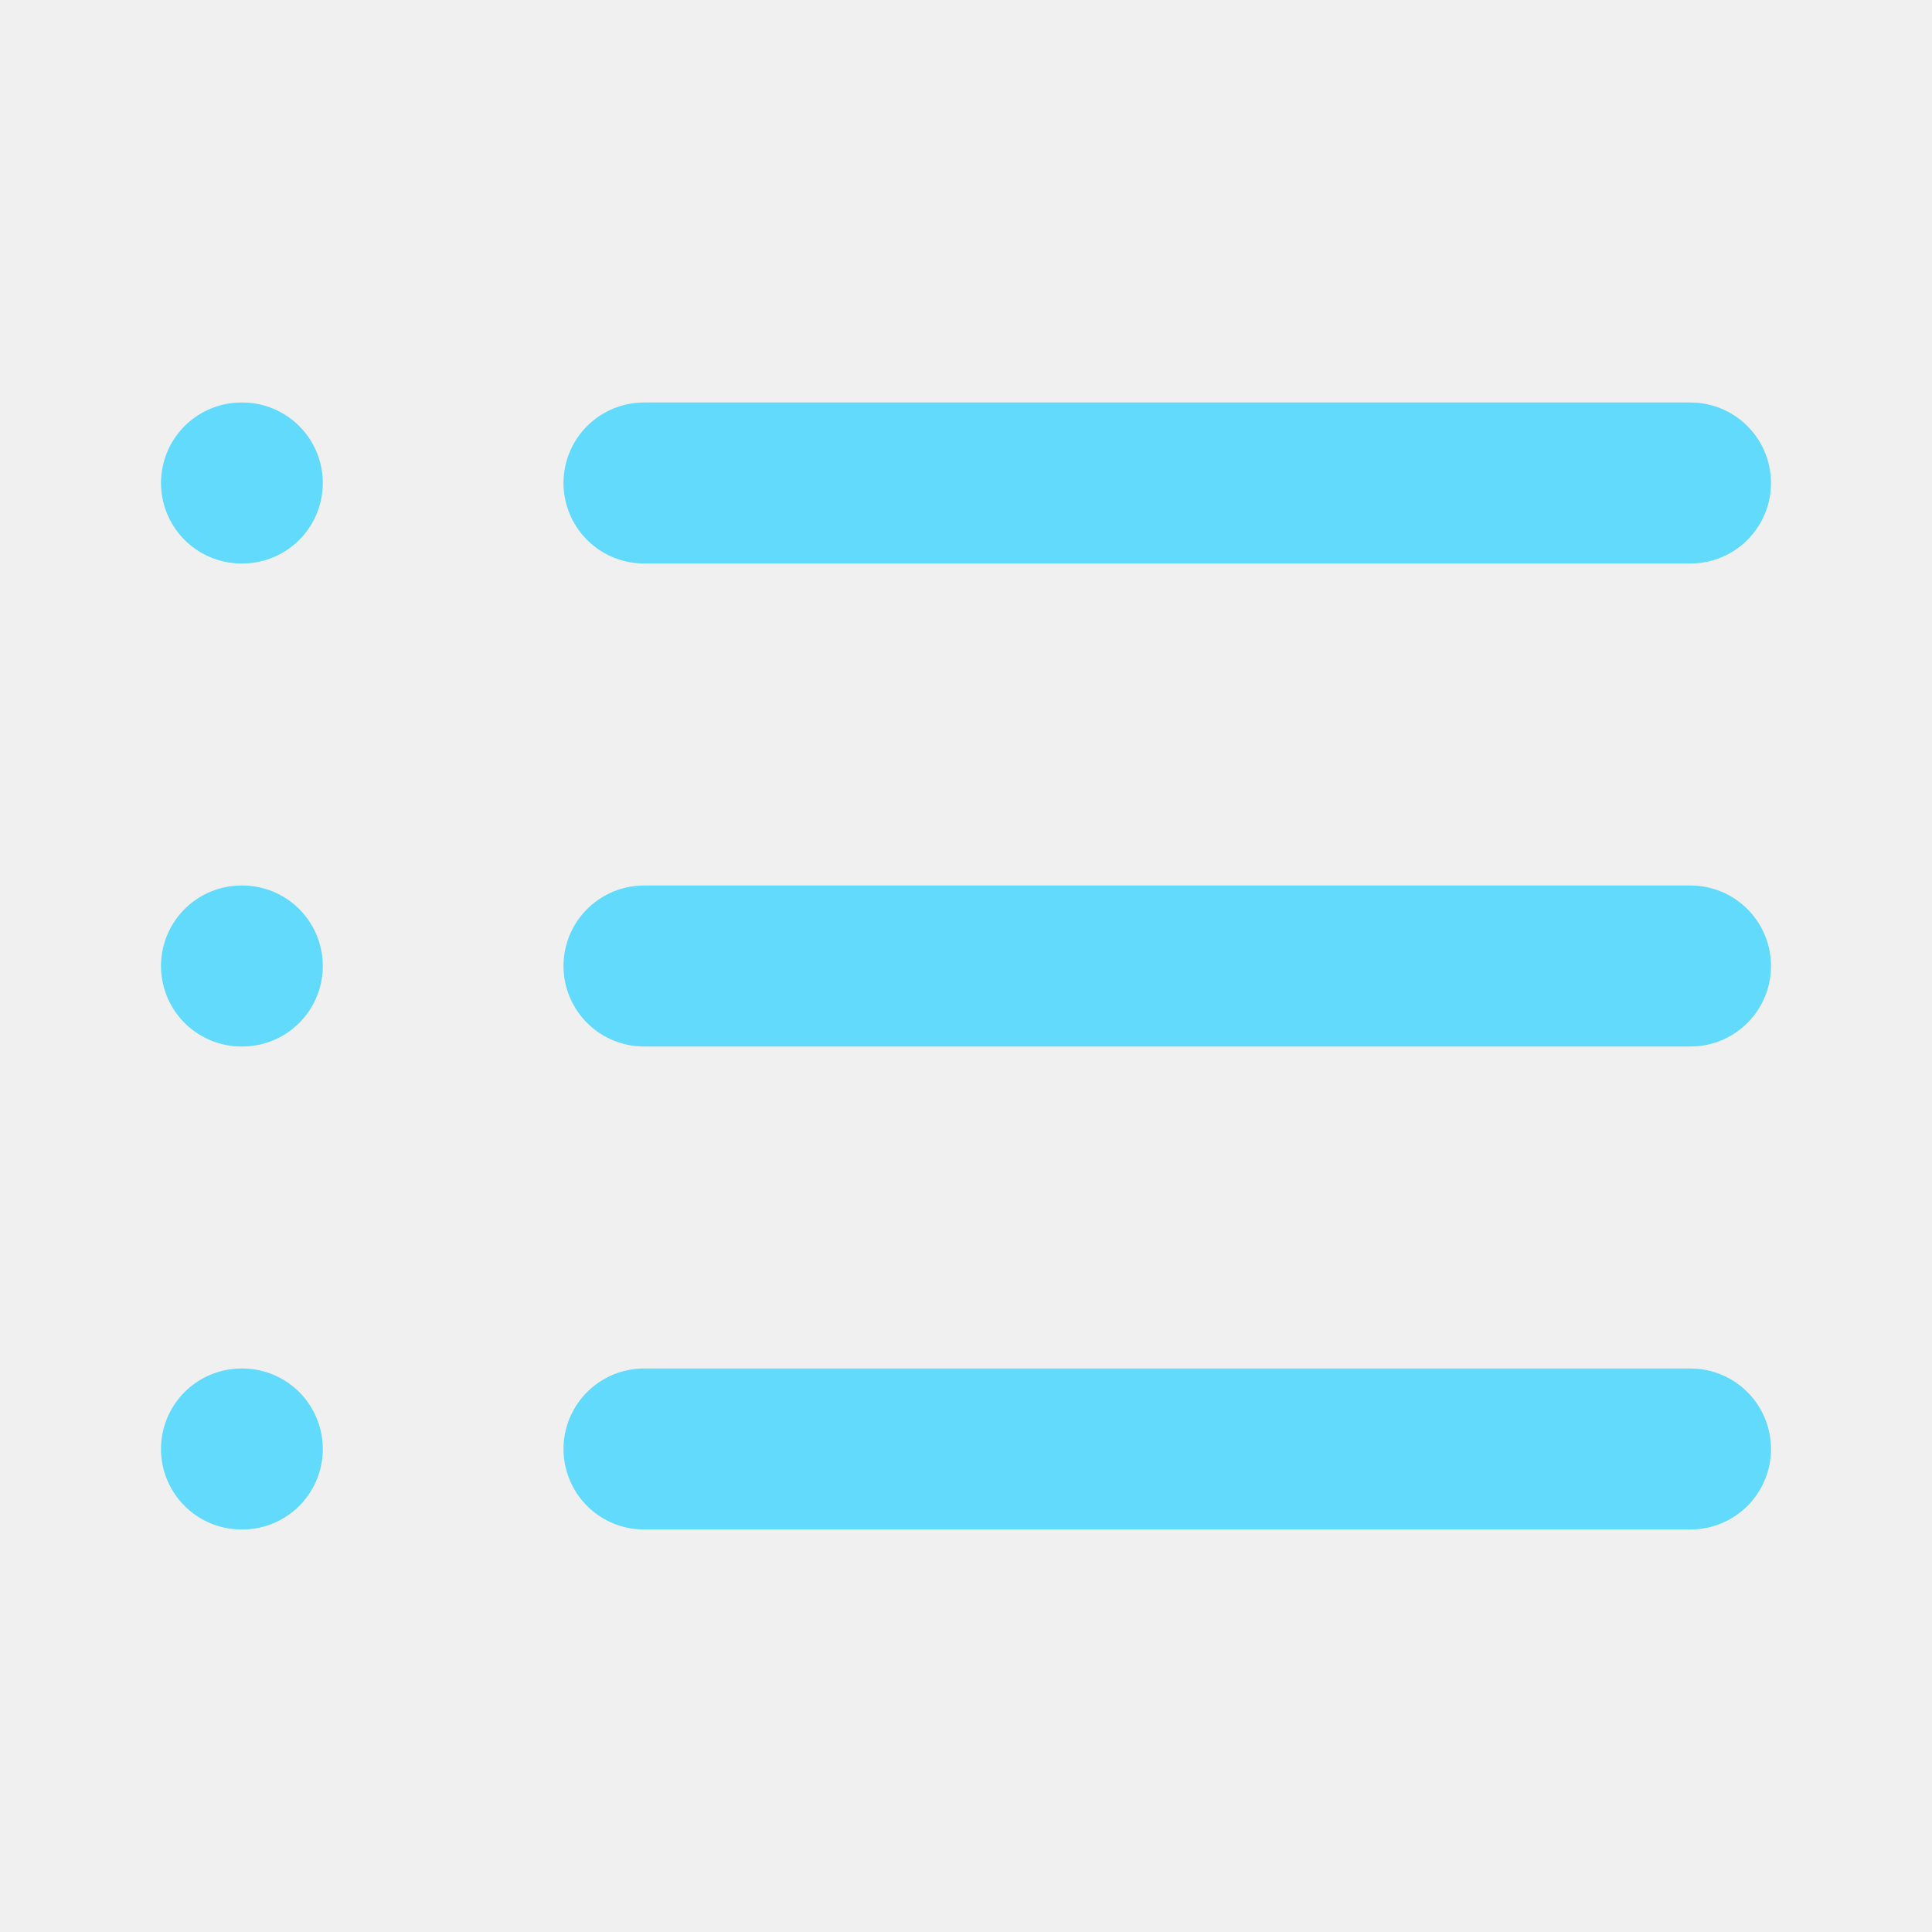
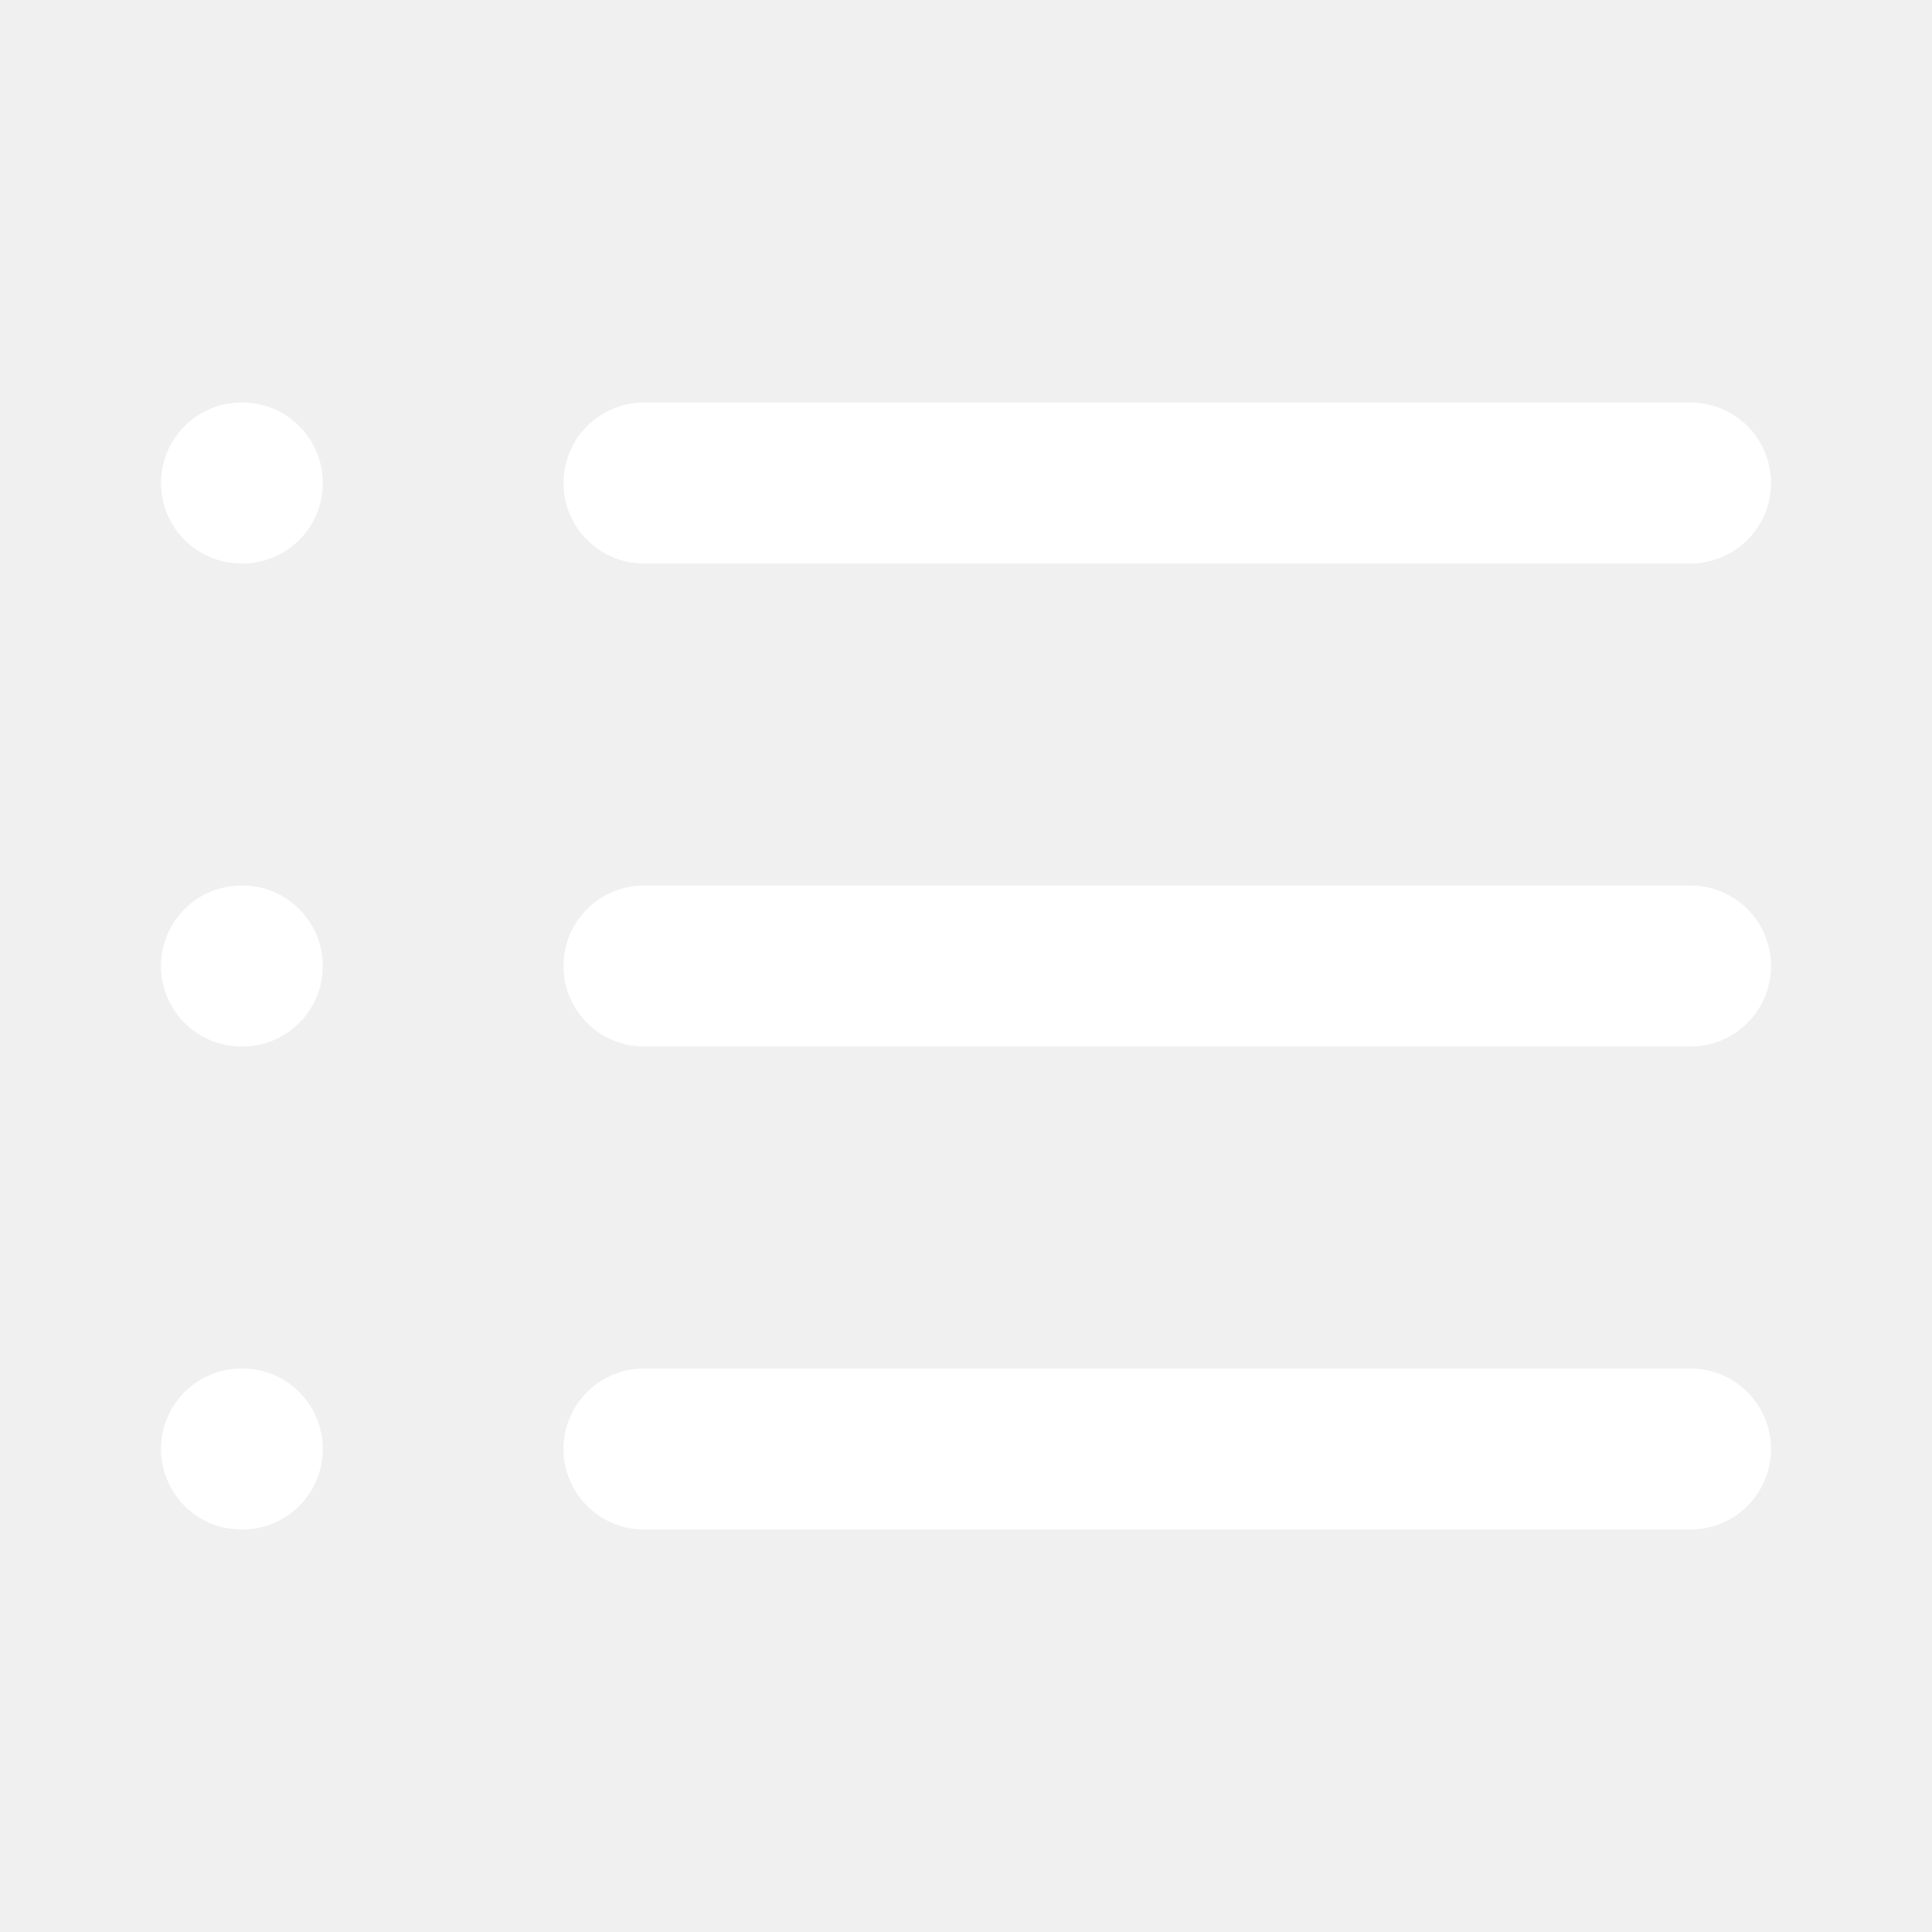
- <svg xmlns="http://www.w3.org/2000/svg" width="24" height="24" viewBox="0 0 24 24" fill="none" stroke="#61dafb" stroke-width="2" stroke-linecap="round" stroke-linejoin="round" class="feather feather-list">
+ <svg xmlns="http://www.w3.org/2000/svg" width="24" height="24" viewBox="0 0 24 24" fill="none" stroke="#fff" stroke-width="2" stroke-linecap="round" stroke-linejoin="round" class="feather feather-list">
  <line x1="8" y1="6" x2="21" y2="6" />
  <line x1="8" y1="12" x2="21" y2="12" />
  <line x1="8" y1="18" x2="21" y2="18" />
  <line x1="3" y1="6" x2="3.01" y2="6" />
  <line x1="3" y1="12" x2="3.01" y2="12" />
  <line x1="3" y1="18" x2="3.01" y2="18" />
</svg>
